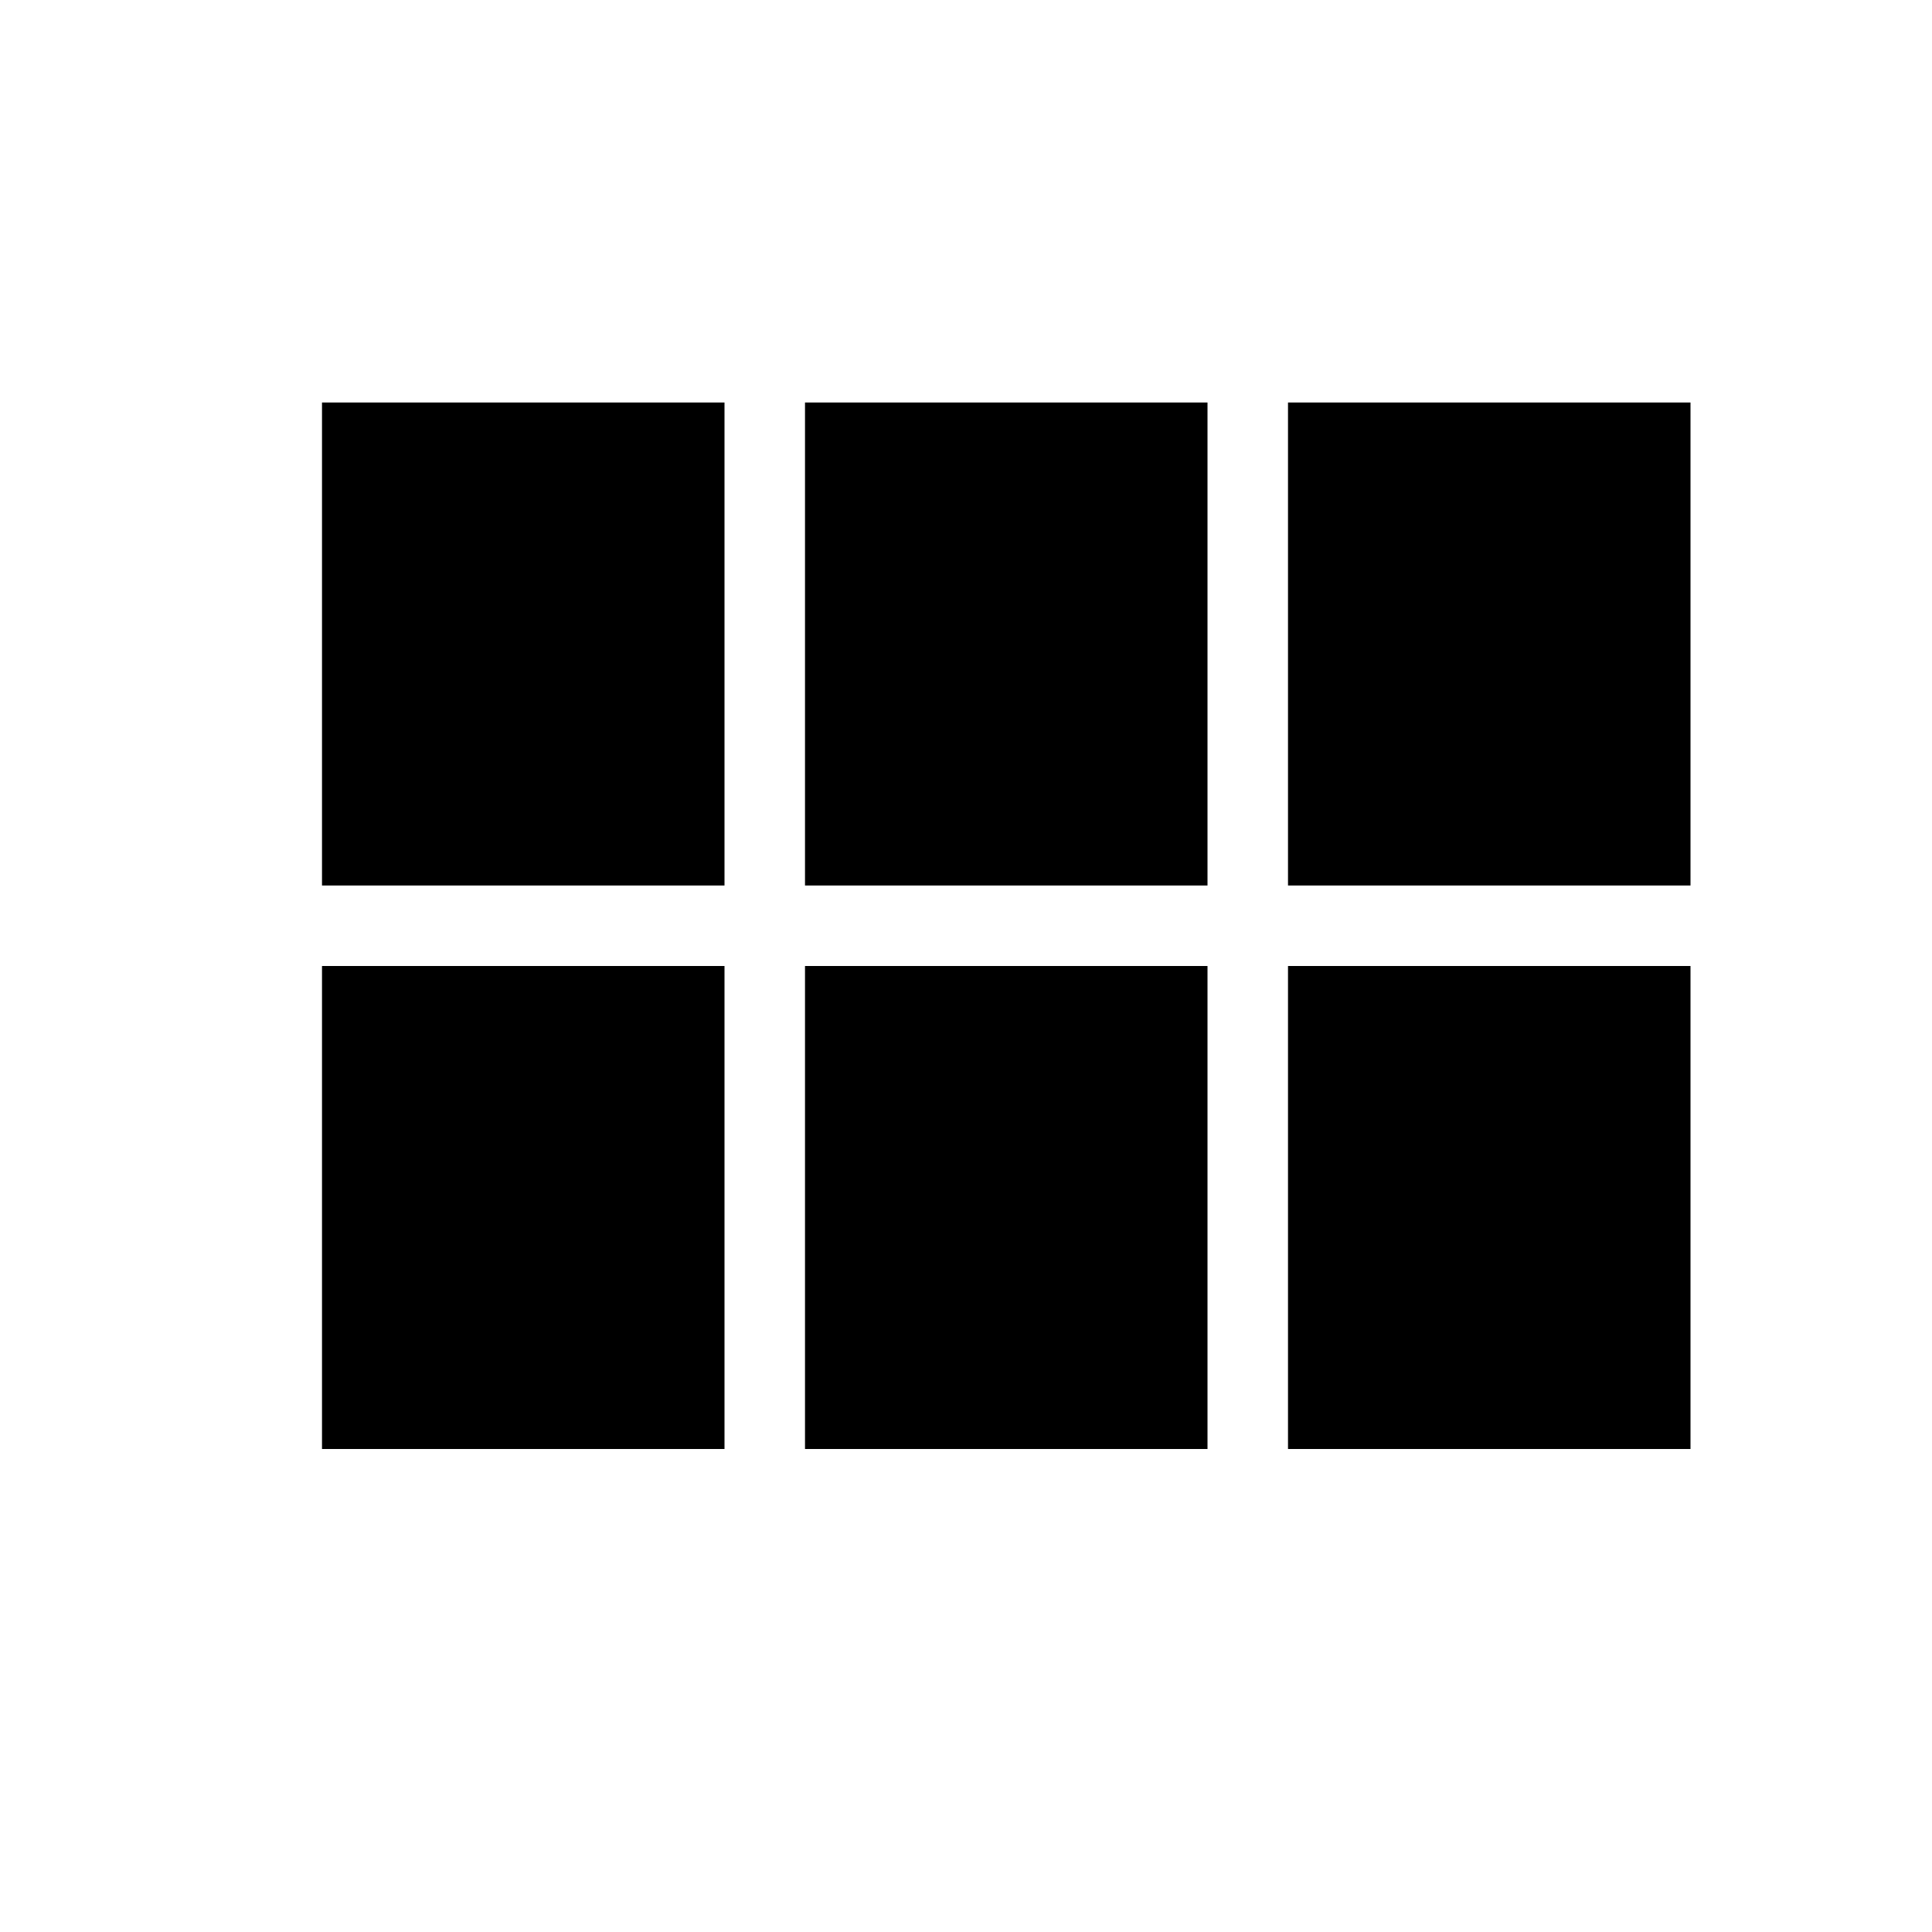
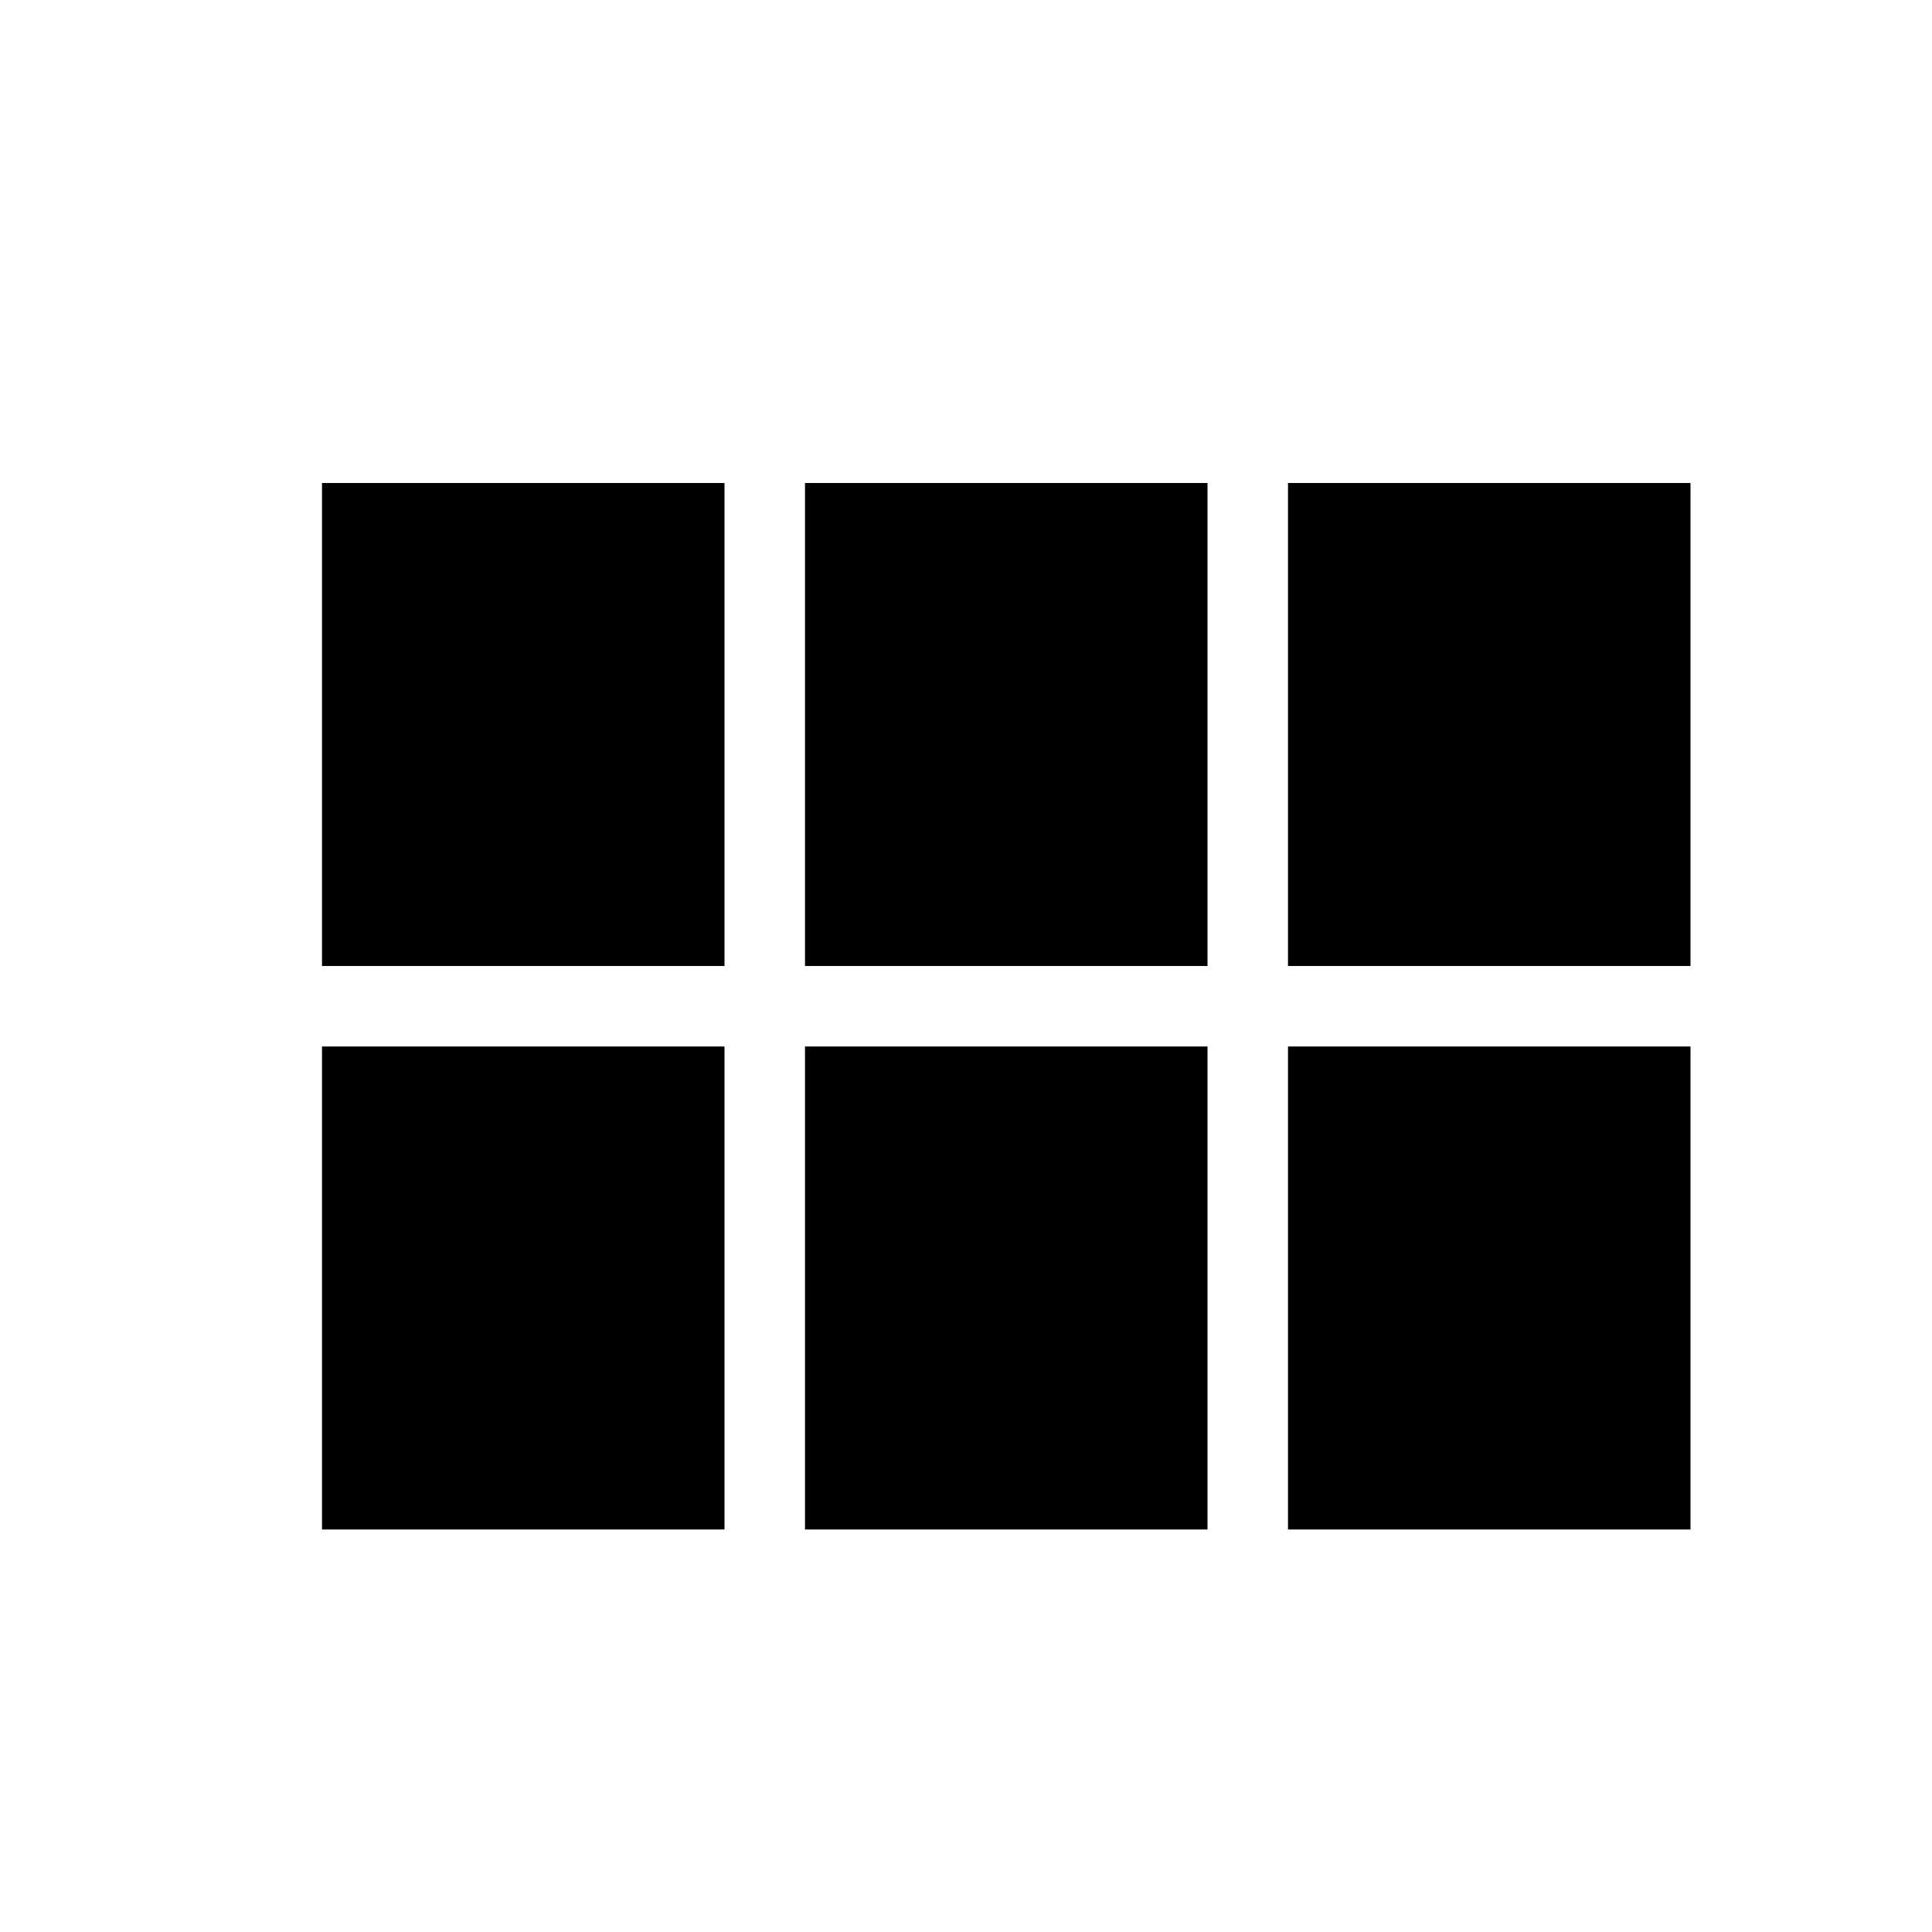
<svg xmlns="http://www.w3.org/2000/svg" width="24" height="24" viewBox="0 0 24 24" fill="none">
-   <path d="M4 11H9V5H4V11ZM4 18H9V12H4V18ZM10 18H15V12H10V18ZM16 18H21V12H16V18ZM10 11H15V5H10V11ZM16 5V11H21V5H16Z" fill="black" />
+   <path d="M4 12H9V6H4V12ZM4 19H9V13H4V19ZM10 19H15V13H10V19ZM16 19H21V13H16V19ZM10 12H15V6H10V12ZM16 6V12H21V6H16Z" fill="black" />
</svg>
